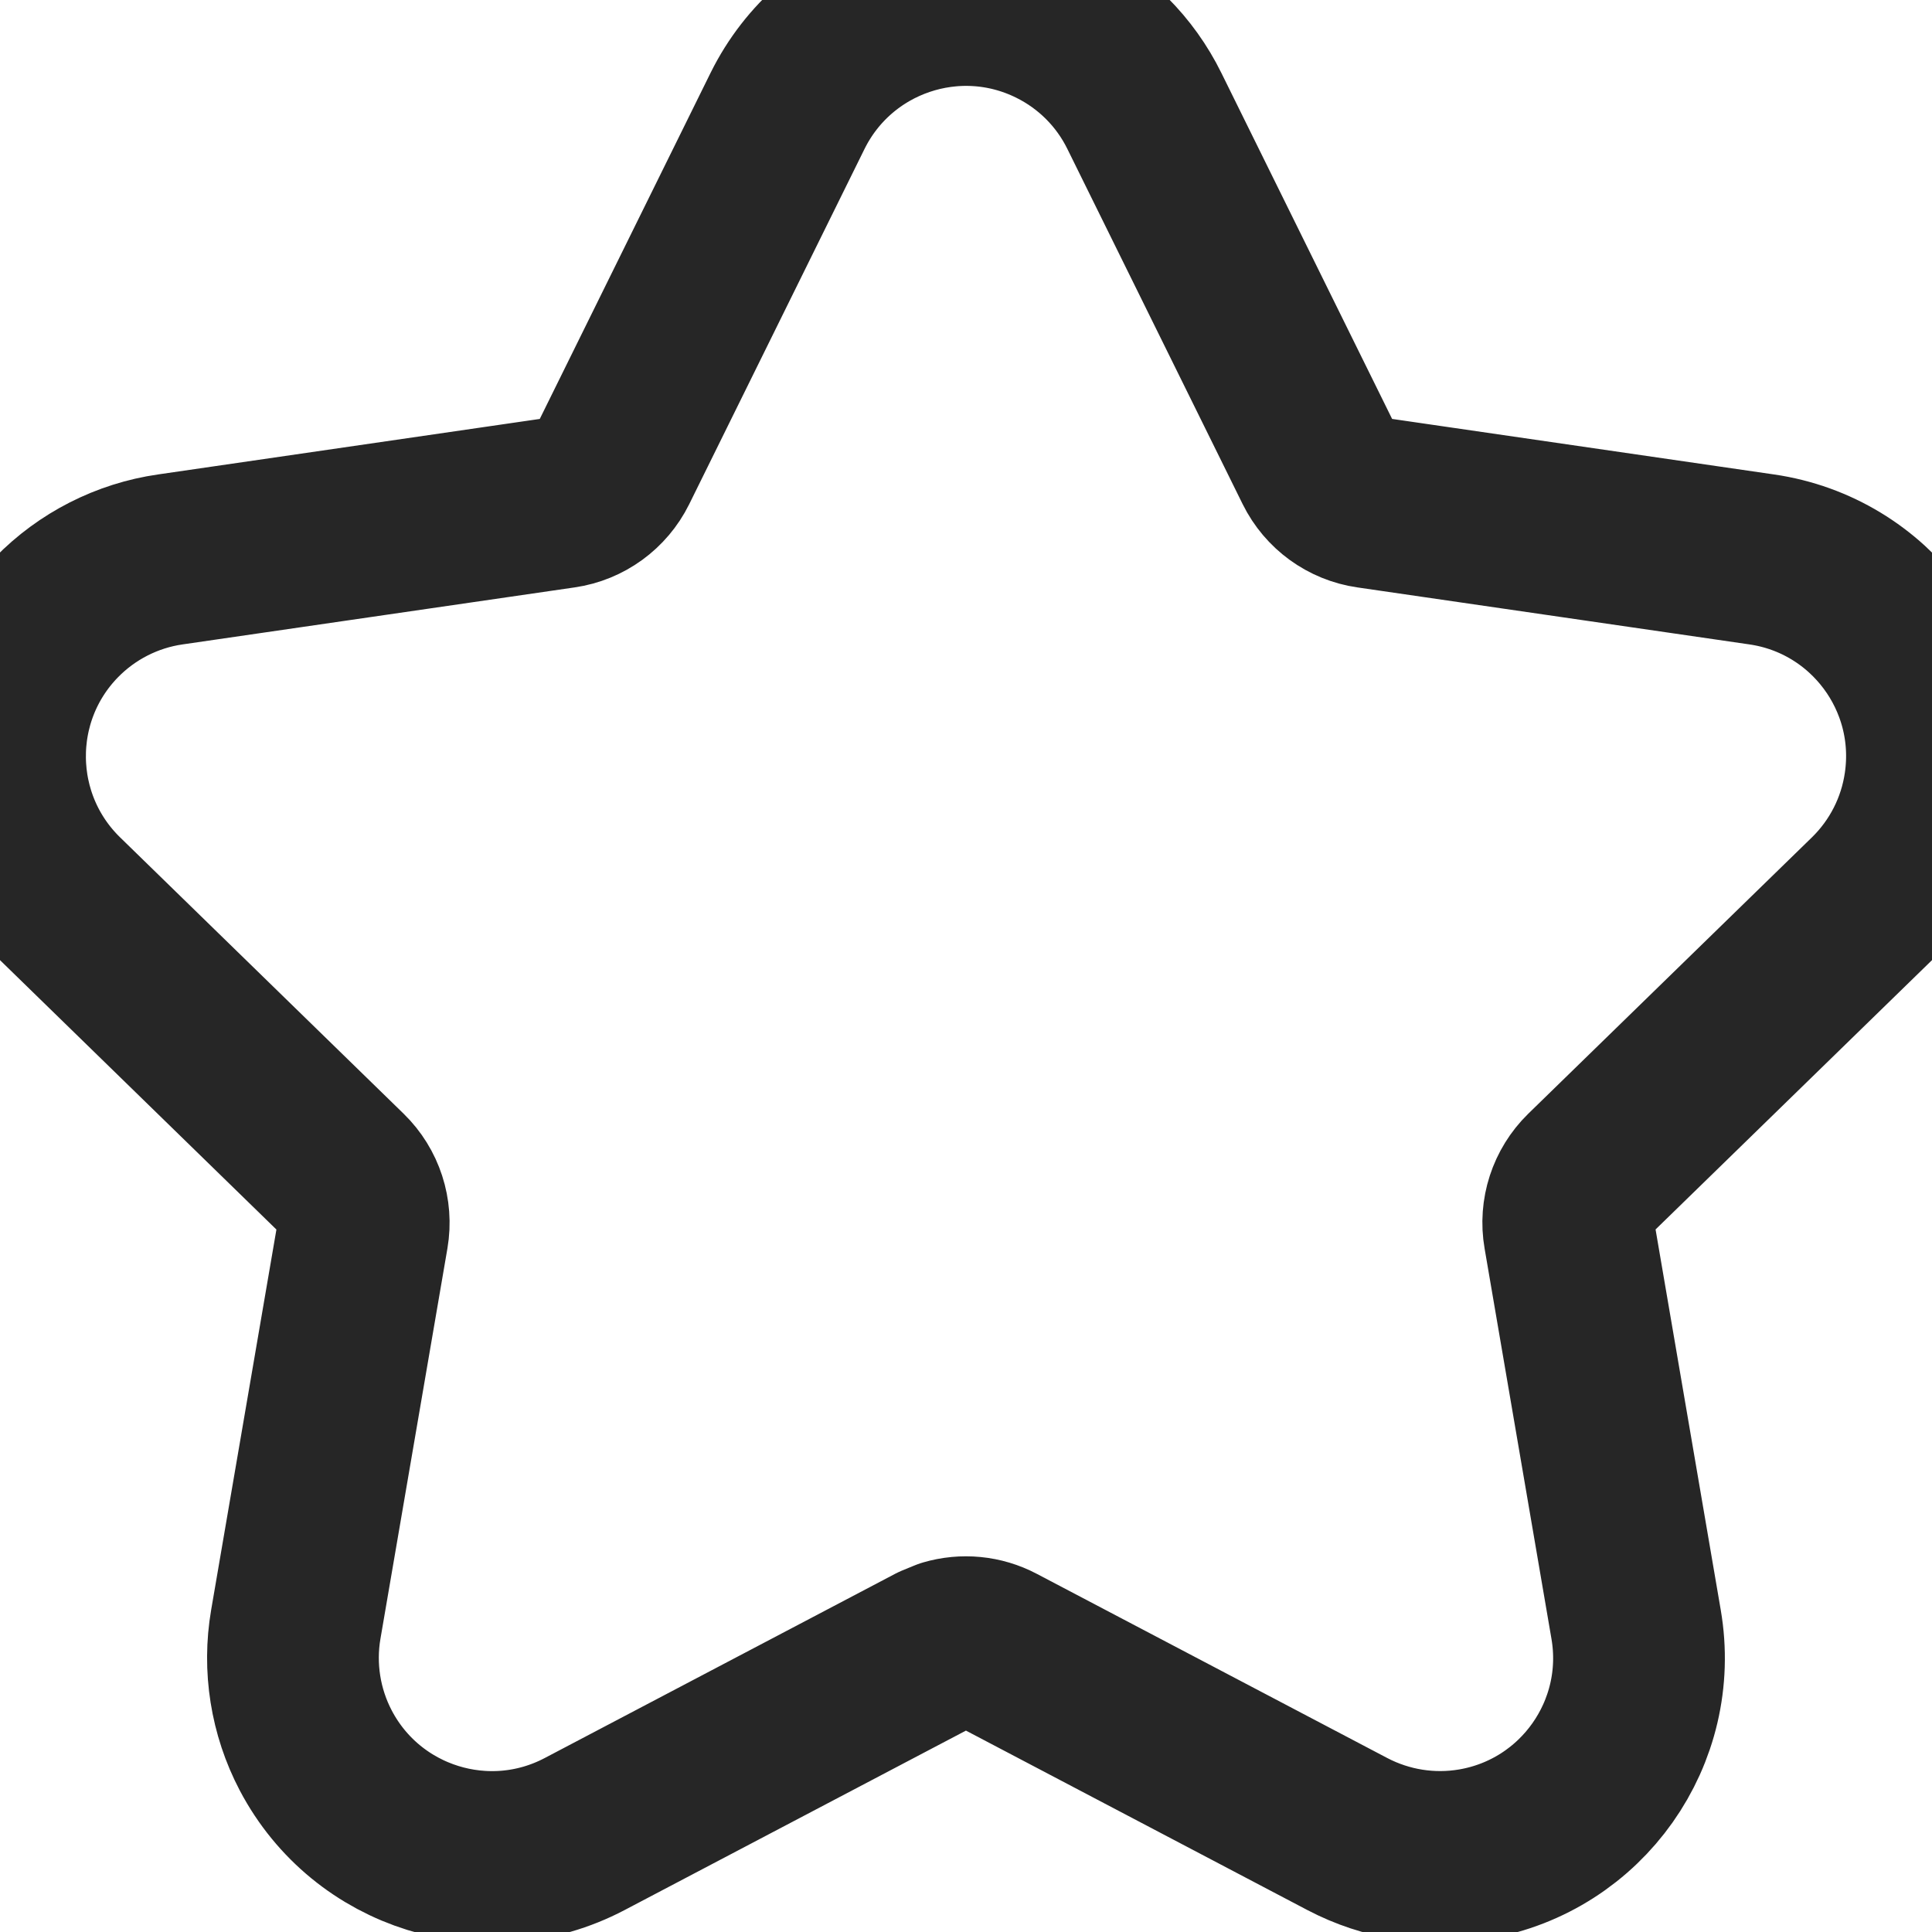
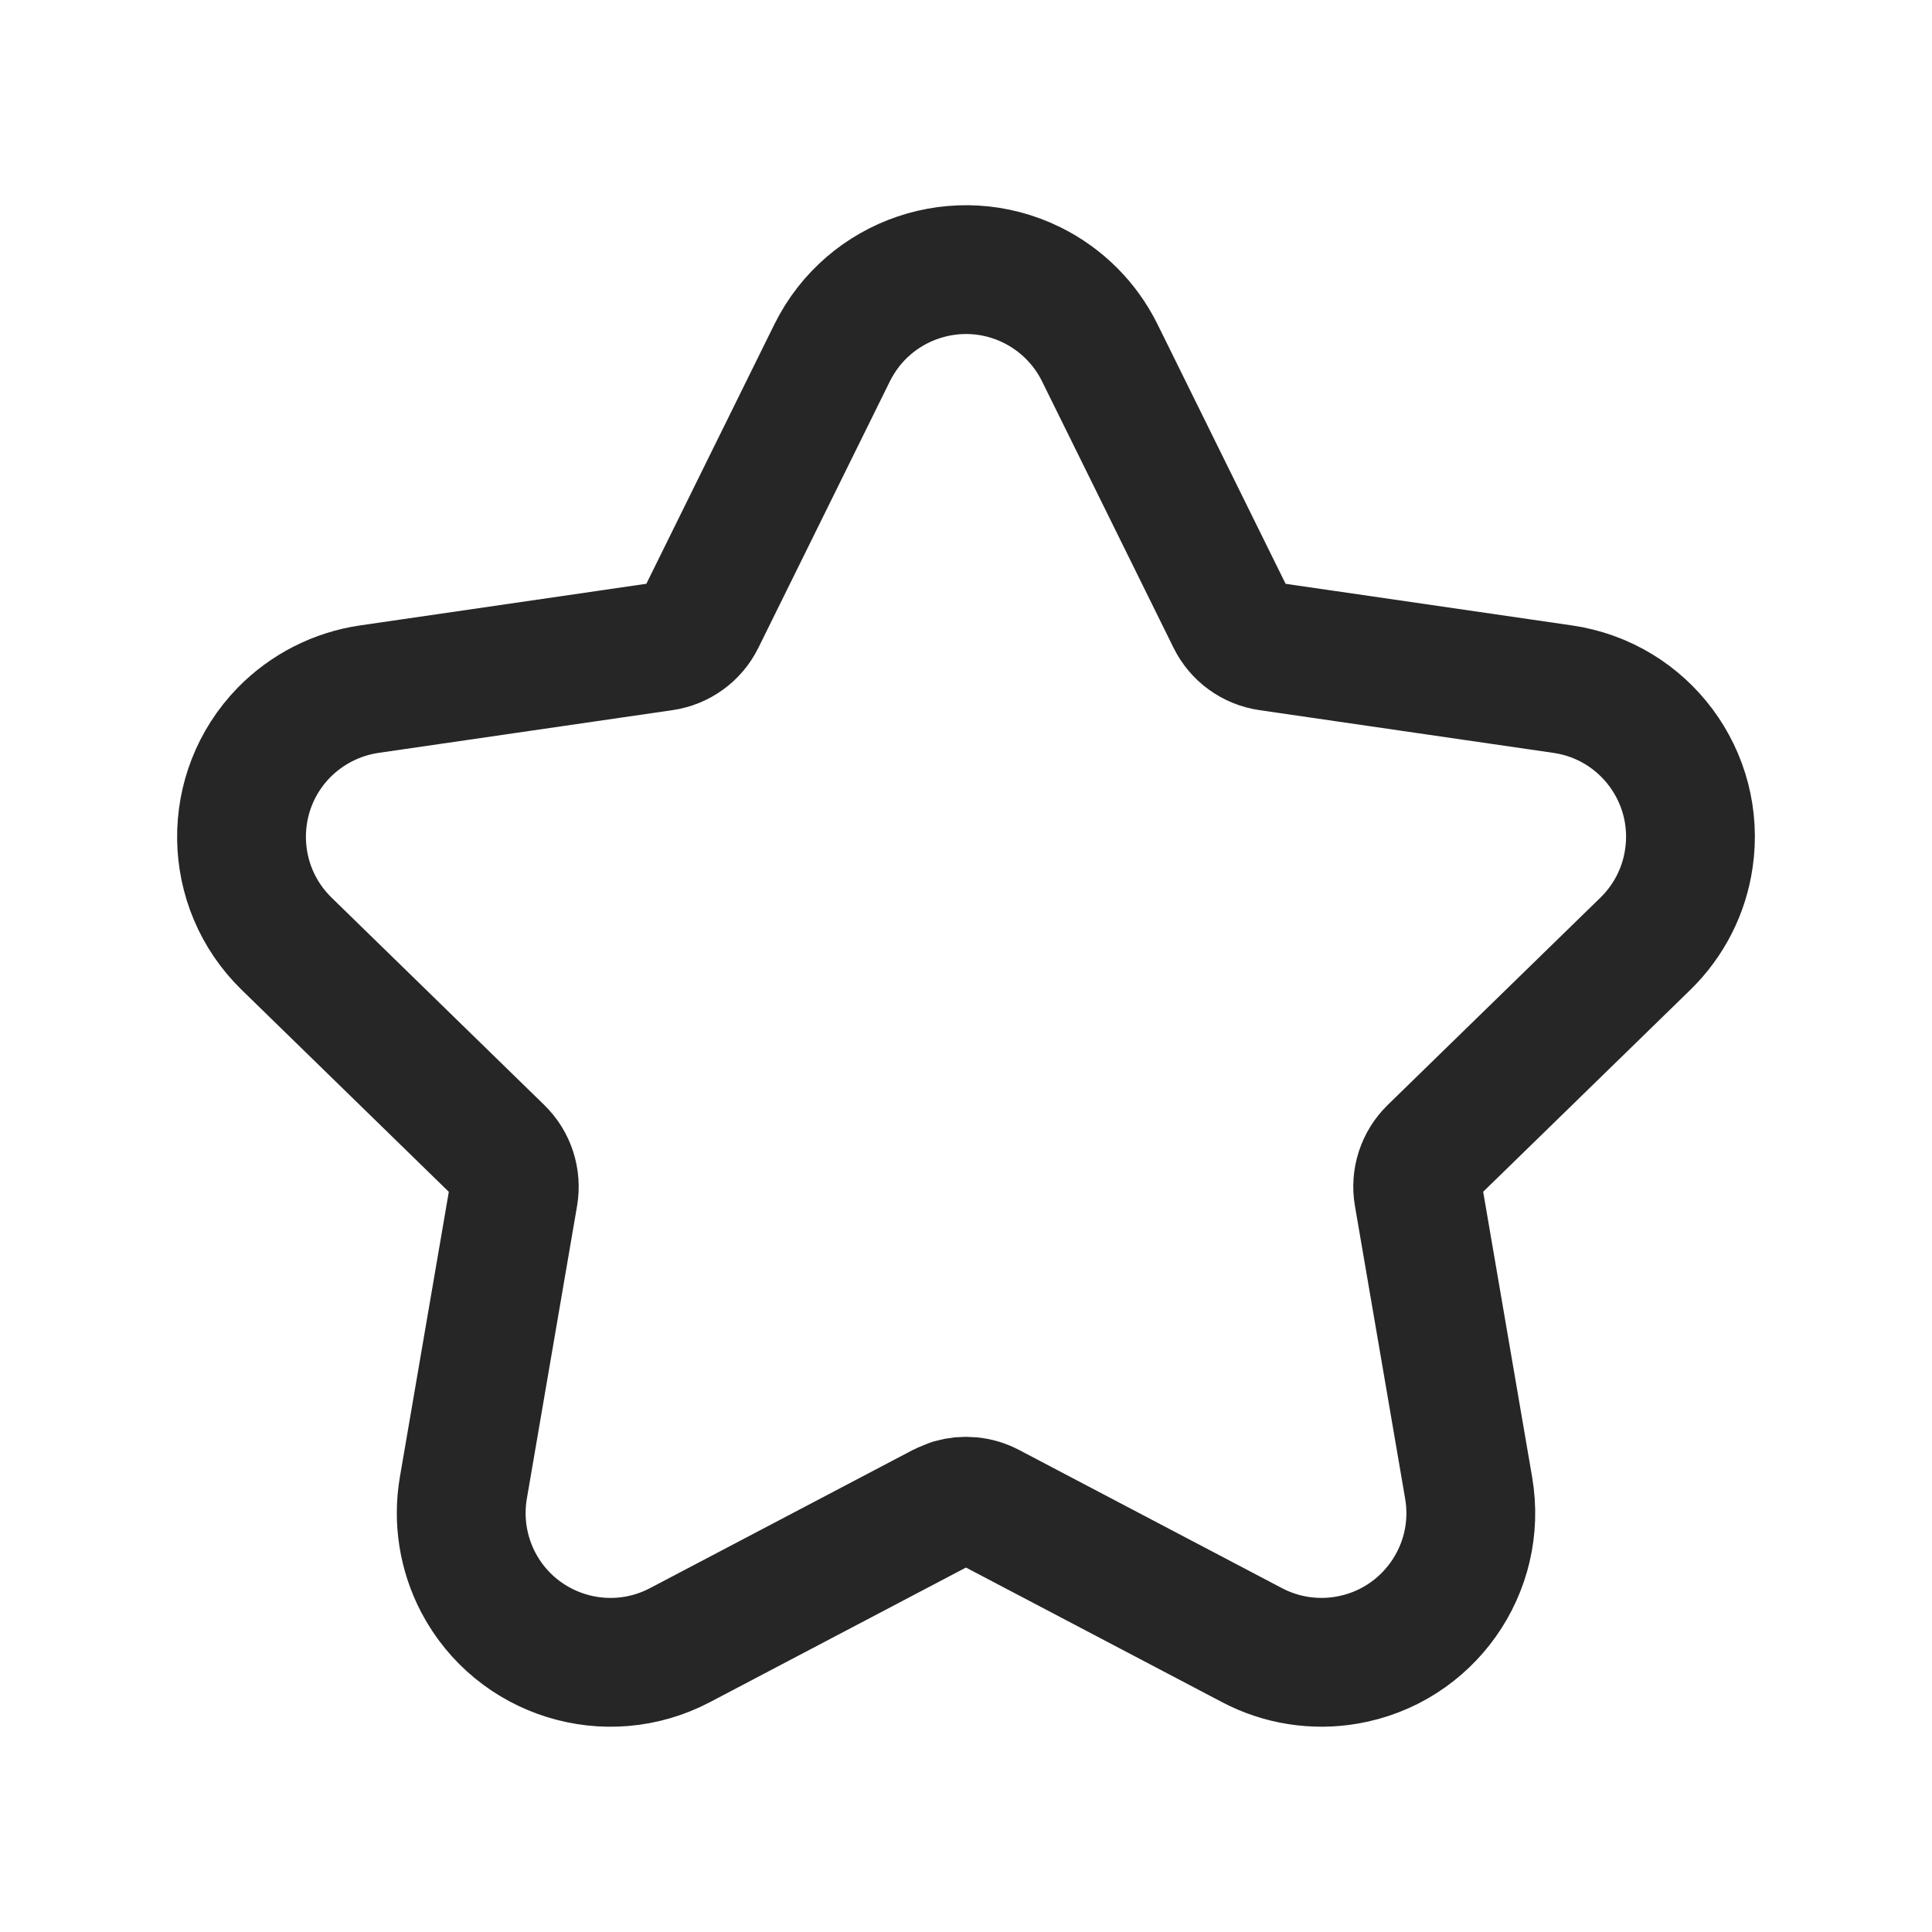
- <svg xmlns="http://www.w3.org/2000/svg" width="18" height="18" viewBox="0 0 18 18" fill="none">
-   <path fill-rule="evenodd" clip-rule="evenodd" d="M8.712 15.371L5.446 17.088C4.54 17.564 3.419 17.216 2.942 16.309C2.753 15.949 2.687 15.535 2.756 15.133L3.38 11.496C3.414 11.296 3.348 11.091 3.202 10.949L0.56 8.374C-0.173 7.659 -0.188 6.485 0.526 5.752C0.811 5.46 1.184 5.27 1.587 5.212L5.239 4.681C5.44 4.652 5.614 4.525 5.704 4.343L7.337 1.034C7.791 0.116 8.902 -0.261 9.82 0.192C10.186 0.372 10.482 0.668 10.662 1.034L12.295 4.343C12.385 4.525 12.559 4.652 12.761 4.681L16.413 5.212C17.426 5.359 18.128 6.3 17.98 7.313C17.922 7.716 17.732 8.089 17.44 8.374L14.797 10.949C14.652 11.091 14.585 11.296 14.62 11.496L15.243 15.133C15.417 16.142 14.739 17.101 13.73 17.274C13.328 17.343 12.915 17.277 12.554 17.088L9.287 15.371C9.143 15.295 8.977 15.28 8.824 15.325L8.712 15.371Z" stroke="#262626" stroke-width="1.6" stroke-linecap="round" stroke-linejoin="round" />
+ <svg xmlns="http://www.w3.org/2000/svg" width="24" height="24" viewBox="0 0 24 24" fill="none">
+   <path fill-rule="evenodd" clip-rule="evenodd" d="M11.712 18.72L8.446 20.437C7.54 20.913 6.419 20.565 5.942 19.659C5.753 19.298 5.687 18.885 5.756 18.483L6.38 14.846C6.414 14.645 6.348 14.441 6.202 14.299L3.56 11.723C2.827 11.008 2.812 9.835 3.526 9.101C3.811 8.81 4.184 8.62 4.587 8.561L8.239 8.03C8.44 8.001 8.614 7.875 8.704 7.692L10.337 4.383C10.791 3.465 11.902 3.088 12.82 3.541C13.186 3.722 13.482 4.018 13.662 4.383L15.295 7.692C15.385 7.875 15.559 8.001 15.761 8.03L19.413 8.561C20.426 8.708 21.128 9.649 20.98 10.662C20.922 11.066 20.732 11.438 20.44 11.723L17.797 14.299C17.652 14.441 17.585 14.645 17.62 14.846L18.244 18.483C18.417 19.492 17.739 20.45 16.73 20.623C16.328 20.692 15.915 20.627 15.554 20.437L12.287 18.72C12.143 18.644 11.977 18.629 11.824 18.674L11.712 18.72Z" stroke="#262626" stroke-width="1.6" stroke-linecap="round" stroke-linejoin="round" />
</svg>
